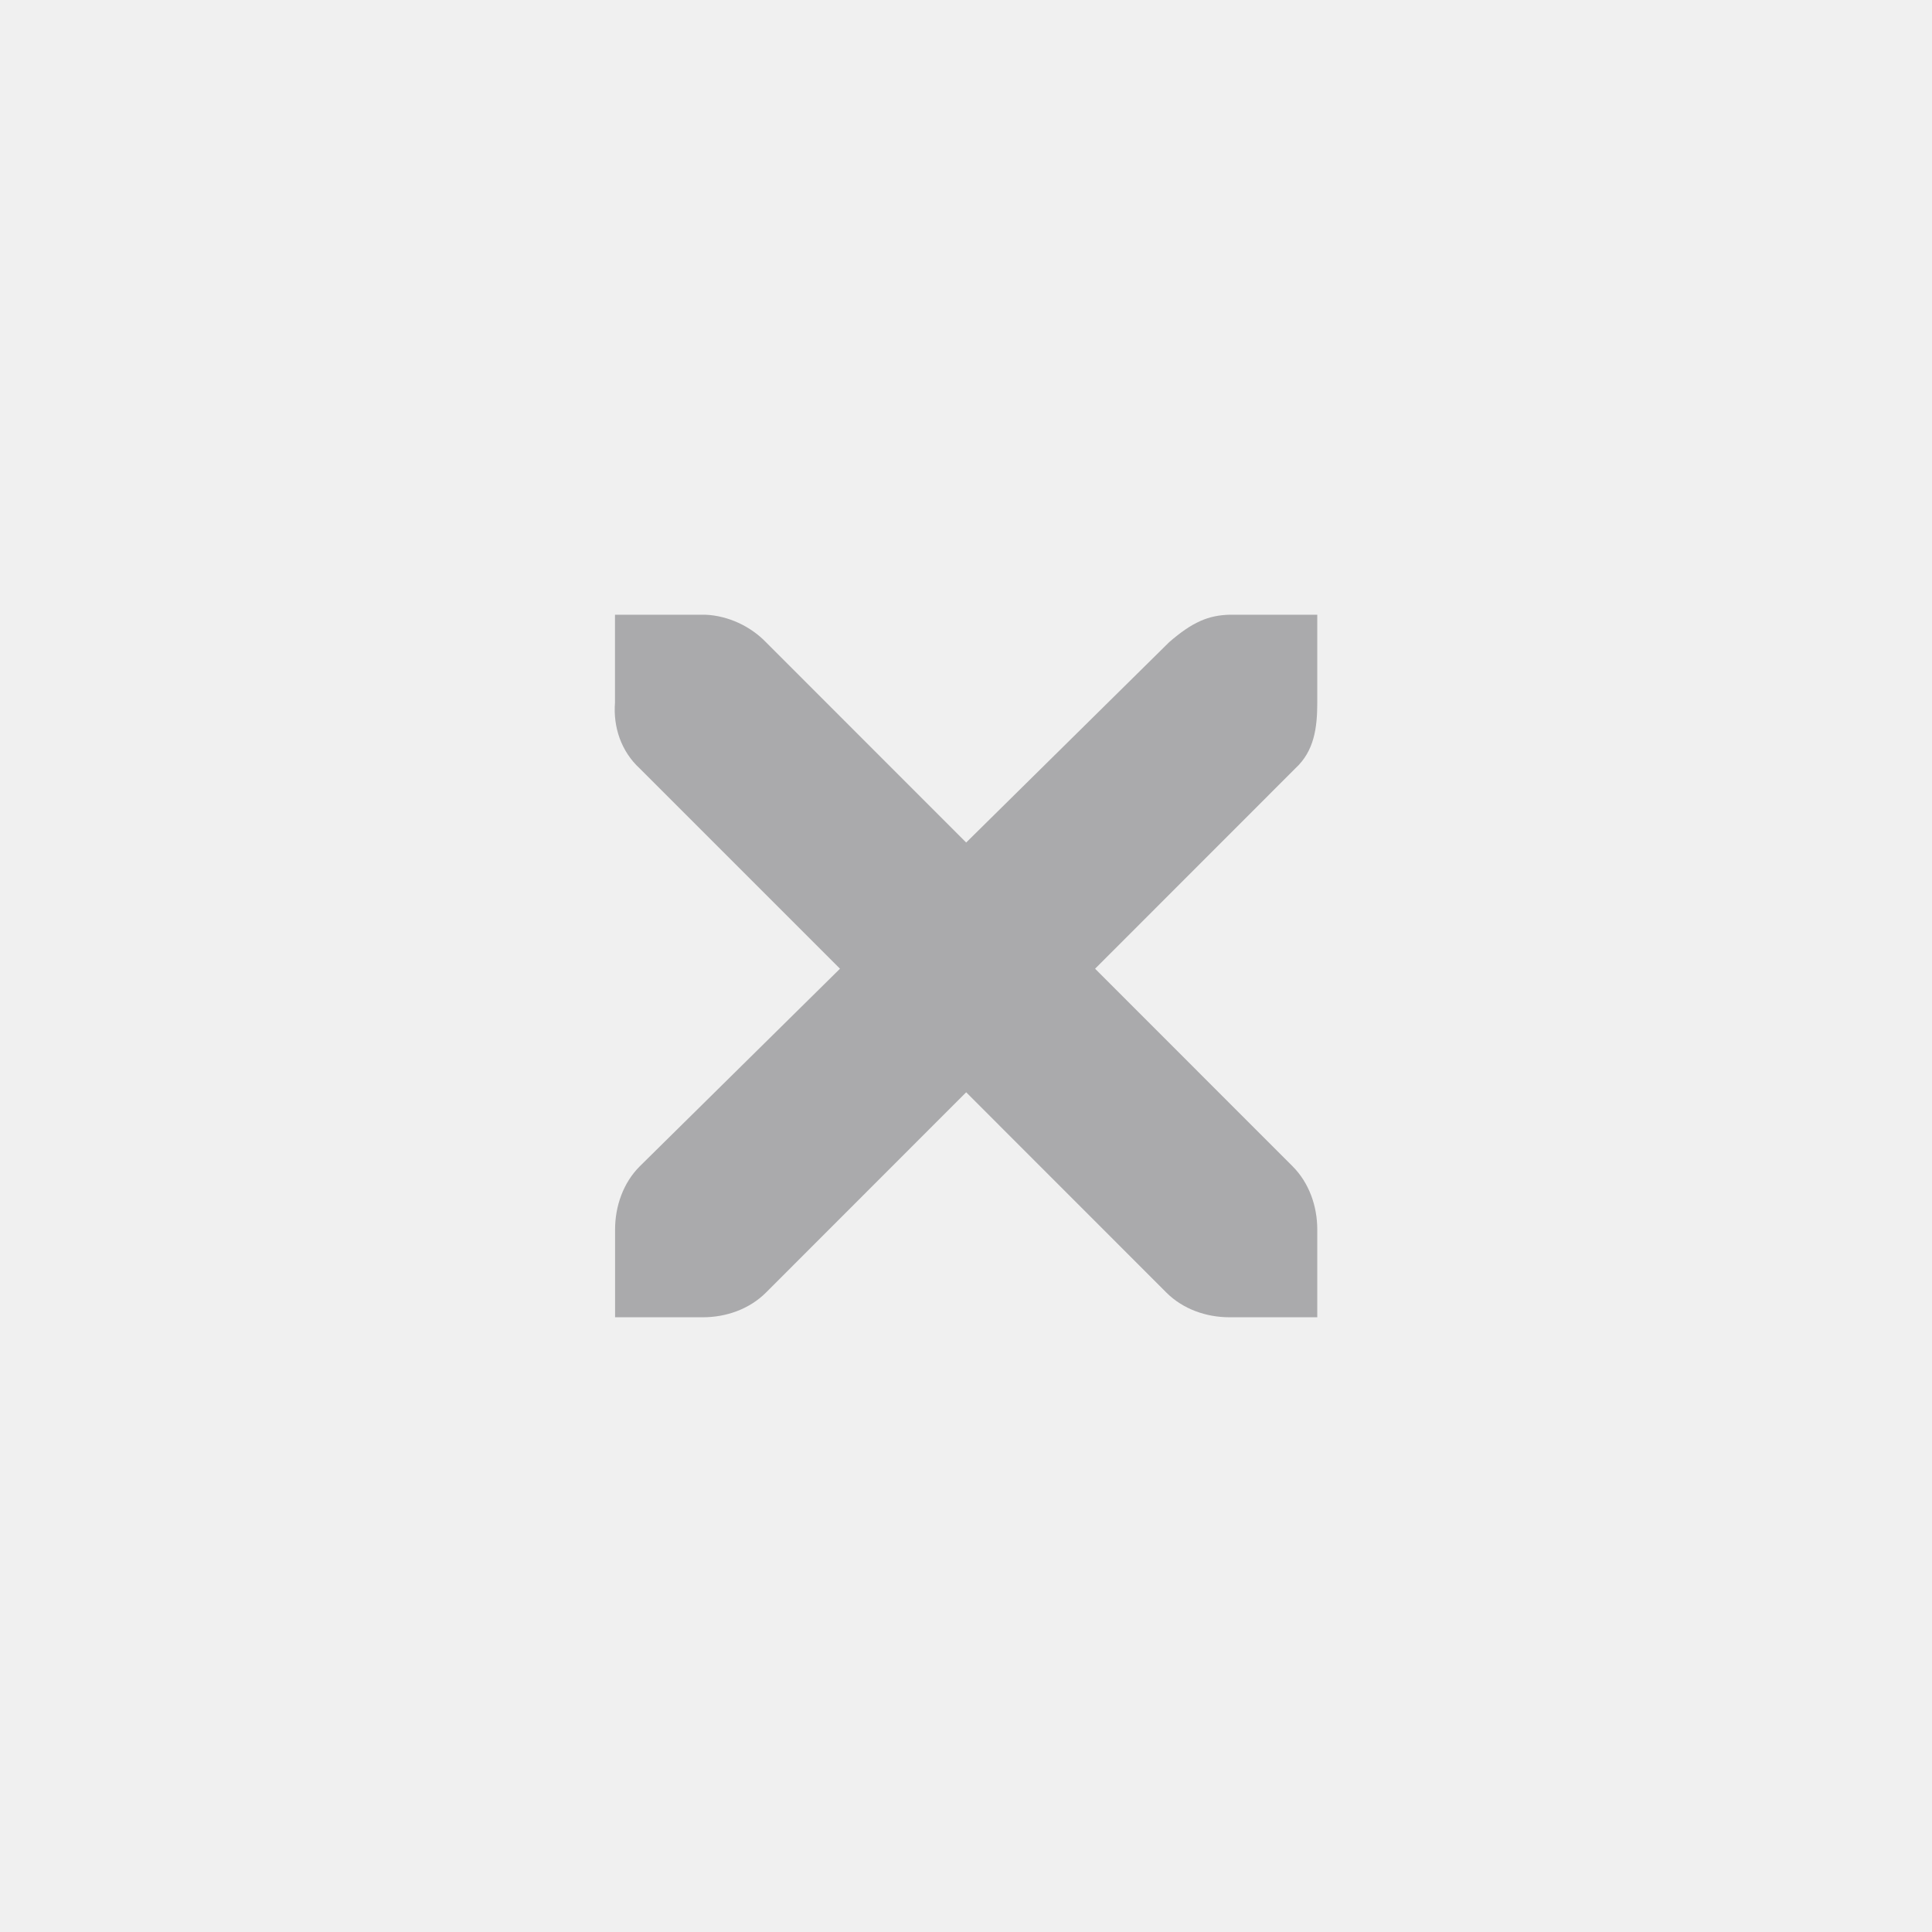
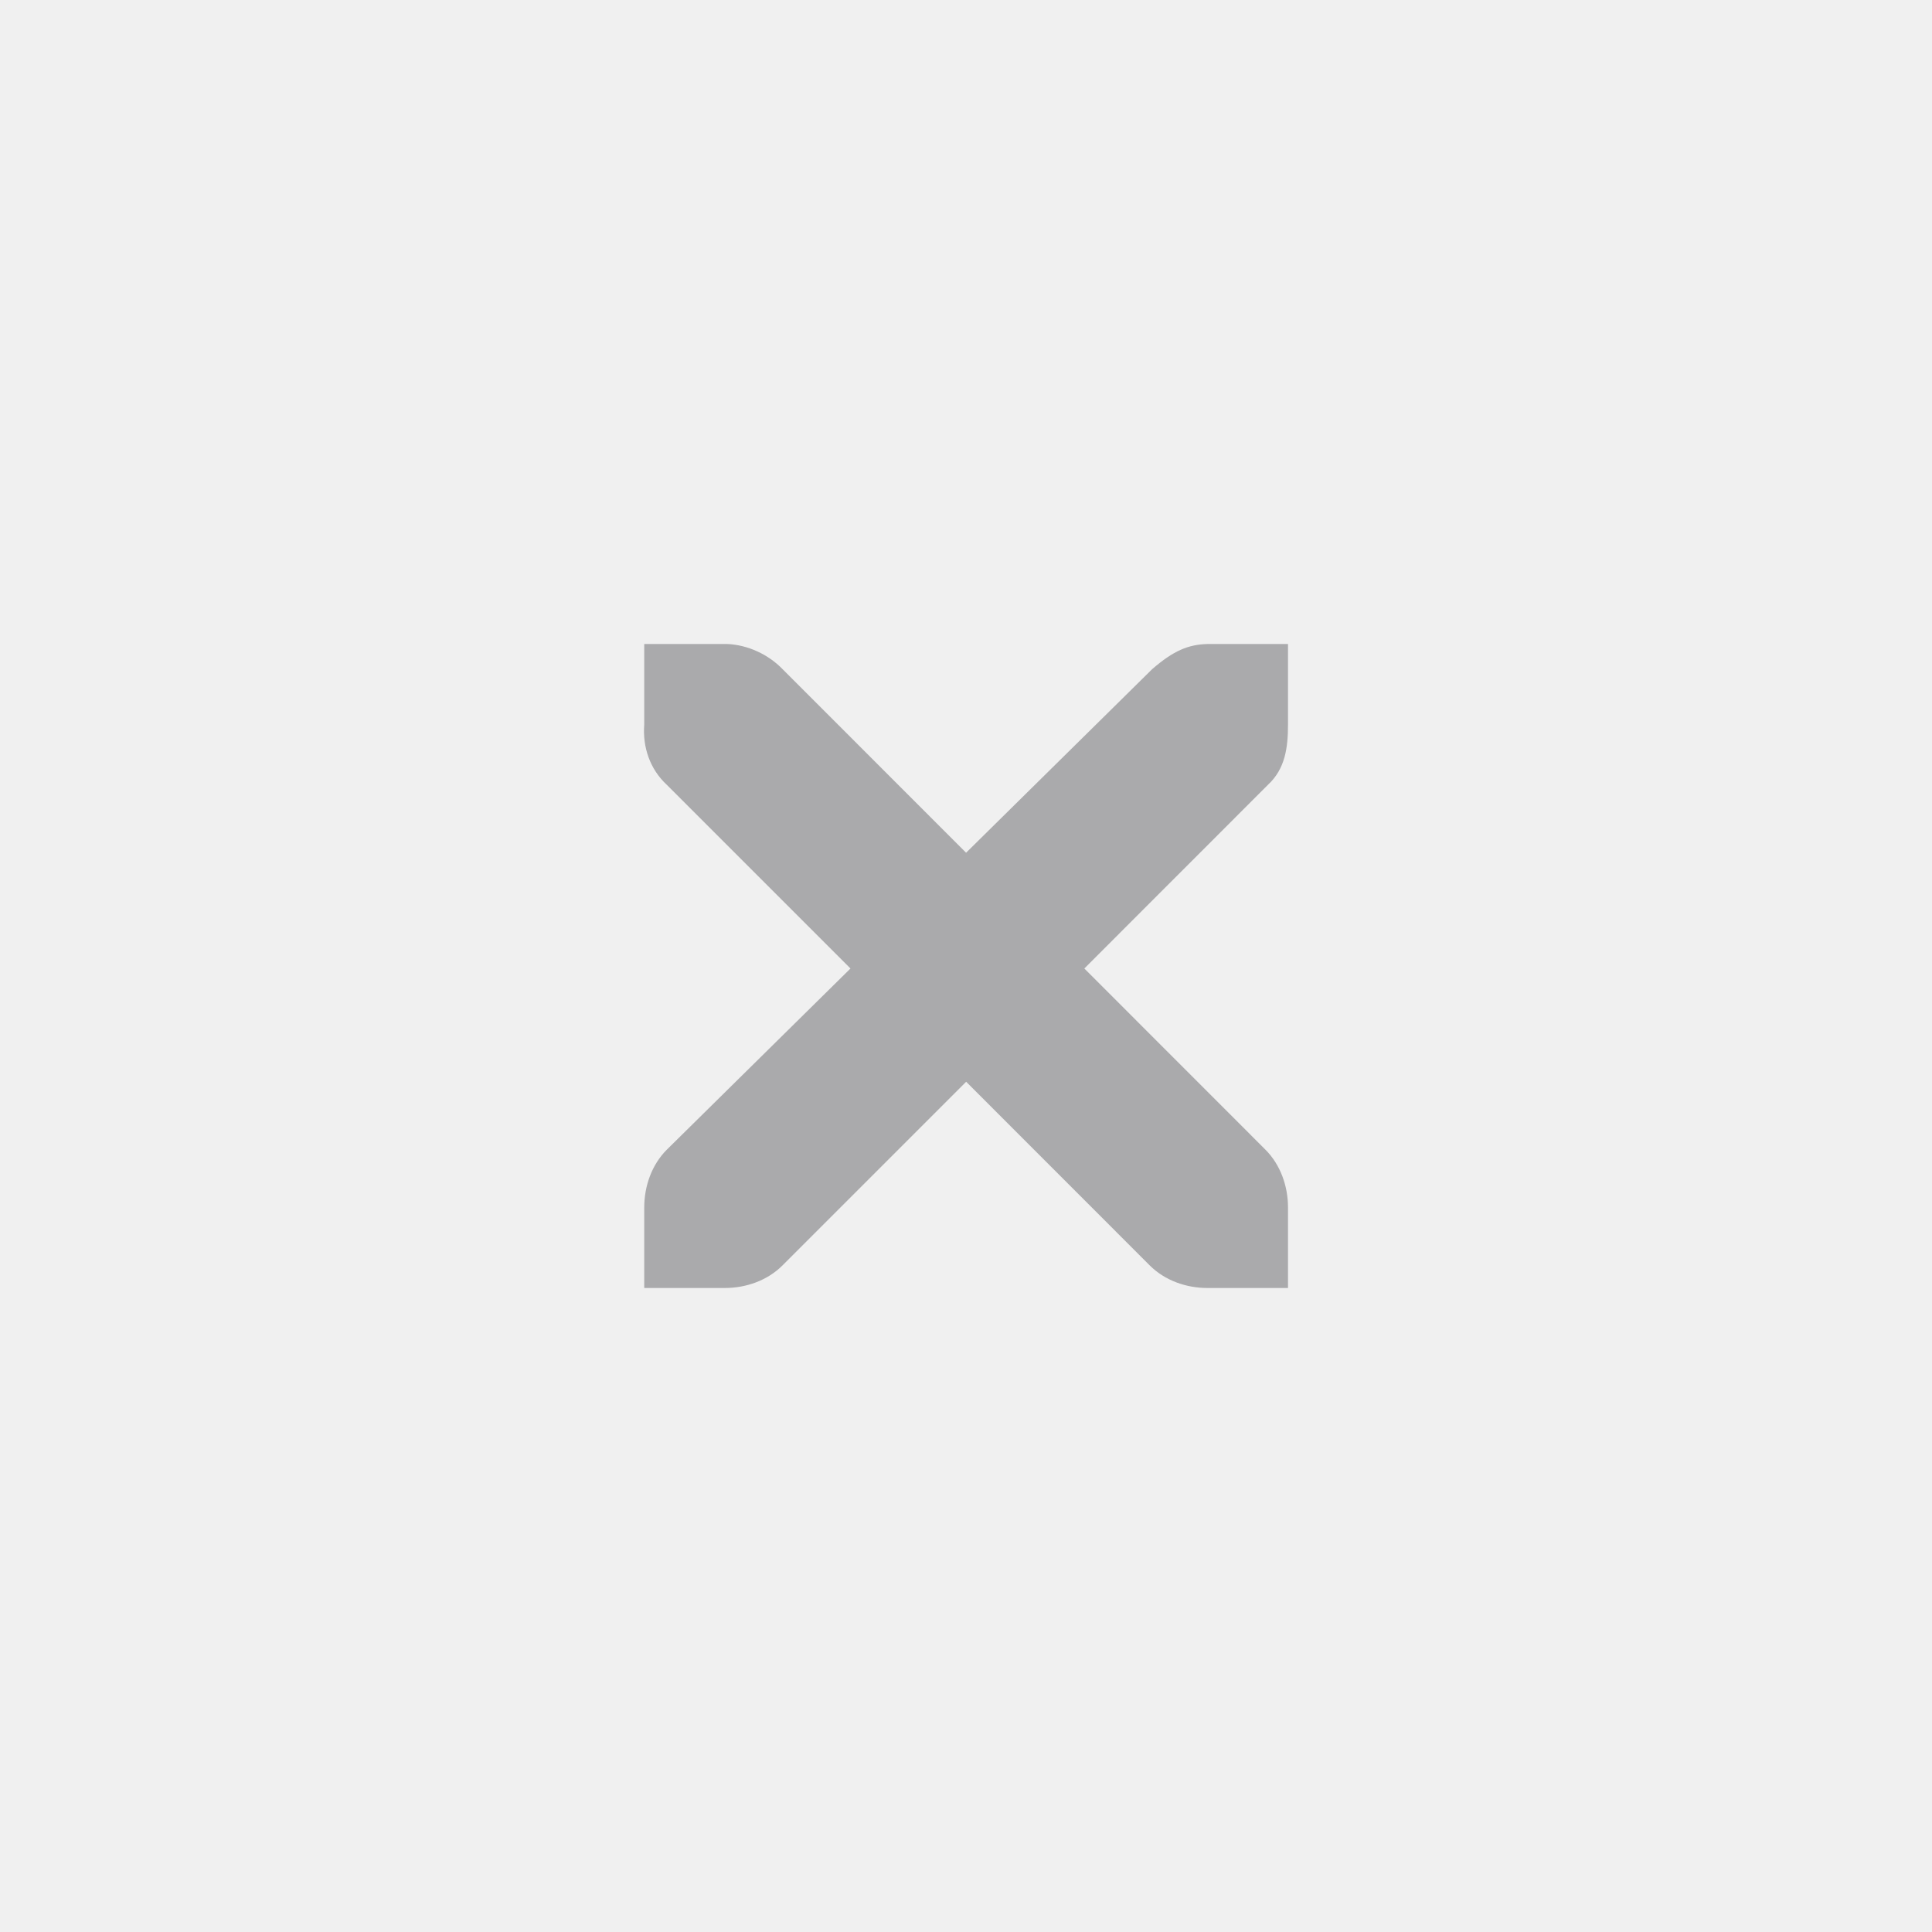
- <svg xmlns="http://www.w3.org/2000/svg" width="22" height="22" viewBox="0 0 22 22" version="1.1" id="svg844">
-   <defs id="defs838" />
-   <g style="enable-background:new" id="active-center">
-     <rect id="rect4175" width="22" height="22" x="0" y="0" style="opacity:0.001;fill:#000000;fill-opacity:1;fill-rule:nonzero;stroke:none;stroke-width:2;stroke-linecap:round;stroke-linejoin:round;stroke-miterlimit:4;stroke-dasharray:none;stroke-opacity:1" />
-     <path id="path10839-9" d="m 7.003,7 h 1 c 0.01,-1.2e-4 0.021,-4.599e-4 0.031,0 0.255,0.011 0.51,0.129 0.687,0.312 L 11.002,9.594 13.313,7.313 C 13.579,7.082 13.76,7.007 14,7 H 15 v 1 c 0,0.286 -0.034,0.551 -0.25,0.75 l -2.28,2.281 2.249,2.25 C 14.907,13.469 15,13.735 15,14 v 1 h -1 c -0.265,-10e-6 -0.53,-0.093 -0.718,-0.281 l -2.28,-2.281 -2.28,2.281 c -0.188,0.188 -0.453,0.281 -0.718,0.281 h -1 v -1 c -3e-6,-0.265 0.093,-0.531 0.281,-0.719 L 9.565,11.031 7.284,8.75 C 7.074,8.556 6.981,8.281 7.003,8 Z" style="color:#bebebe;font-style:normal;font-variant:normal;font-weight:normal;font-stretch:normal;font-size:medium;line-height:normal;font-family:'Andale Mono';-inkscape-font-specification:'Andale Mono';text-indent:0;text-align:start;text-decoration:none;text-decoration-line:none;letter-spacing:normal;word-spacing:normal;text-transform:none;writing-mode:lr-tb;direction:ltr;text-anchor:start;display:inline;overflow:visible;visibility:visible;fill:#aaaaac;fill-opacity:1;fill-rule:nonzero;stroke:none;stroke-width:1.781;marker:none;enable-background:new" />
+ <svg xmlns="http://www.w3.org/2000/svg" width="24" height="24" version="1.1" id="svg885">
+   <defs id="defs889" />
+   <g id="active-center">
+     <rect style="fill:#000000;opacity:.001" width="24" height="24" x="0" y="0" id="rect856" />
+     <path style="fill-rule:evenodd;fill:#aaaaac" d="m 8.003,8 h 1 c 0.01,-1.2e-4 0.021,-4.601e-4 0.031,0 0.255,0.011 0.51,0.129 0.687,0.312 l 2.28,2.281 2.312,-2.281 C 14.579,8.082 14.76,8.007 15,8 H 16 v 1 c 0,0.286 -0.034,0.551 -0.25,0.75 l -2.28,2.281 2.249,2.25 C 15.907,14.469 16,14.735 16,15 V 16 h -1 c -0.265,-10e-6 -0.53,-0.093 -0.718,-0.281 L 12.002,13.438 9.721,15.719 C 9.533,15.907 9.268,16 9.003,16 H 8.003 v -1 c -2.9e-6,-0.265 0.093,-0.531 0.281,-0.719 L 10.565,12.031 8.284,9.75 C 8.074,9.556 7.981,9.281 8.003,9 Z" id="path858" />
  </g>
-   <g style="enable-background:new" id="pressed-center">
-     <rect id="rect4211" width="22" height="22" x="46" y="0" style="opacity:0.001;fill:#000000;fill-opacity:1;fill-rule:nonzero;stroke:none;stroke-width:2;stroke-linecap:round;stroke-linejoin:round;stroke-miterlimit:4;stroke-dasharray:none;stroke-opacity:1" />
-     <circle id="circle4215" cx="57" cy="11" r="11" style="opacity:0.8;fill:#da4453;fill-opacity:1;fill-rule:nonzero;stroke:none;stroke-width:0;stroke-linecap:square;stroke-linejoin:round;stroke-miterlimit:4;stroke-dasharray:none;stroke-dashoffset:478.437;stroke-opacity:0.4" />
-     <path id="path4221" d="m 53.003,7 h 1 c 0.01,-1.2e-4 0.021,-4.6e-4 0.031,0 0.255,0.011 0.51,0.129 0.687,0.312 l 2.28,2.281 2.312,-2.281 c 0.266,-0.23 0.446,-0.305 0.687,-0.312 H 61 V 8 c 0,0.286 -0.034,0.551 -0.25,0.75 l -2.28,2.281 2.249,2.25 C 60.907,13.469 61,13.735 61,14 v 1 h -1 c -0.265,-10e-6 -0.53,-0.093 -0.718,-0.281 l -2.28,-2.281 -2.28,2.281 c -0.188,0.188 -0.453,0.281 -0.718,0.281 h -1 v -1 c -3e-6,-0.265 0.093,-0.531 0.281,-0.719 L 55.565,11.031 53.284,8.75 C 53.074,8.556 52.981,8.281 53.003,8 Z" style="color:#bebebe;font-style:normal;font-variant:normal;font-weight:normal;font-stretch:normal;font-size:medium;line-height:normal;font-family:'Andale Mono';-inkscape-font-specification:'Andale Mono';text-indent:0;text-align:start;text-decoration:none;text-decoration-line:none;letter-spacing:normal;word-spacing:normal;text-transform:none;writing-mode:lr-tb;direction:ltr;text-anchor:start;display:inline;overflow:visible;visibility:visible;fill:#aaaaac;fill-opacity:1;fill-rule:nonzero;stroke:none;stroke-width:1.781;marker:none;enable-background:new" />
+   <g id="hover-center">
+     <rect style="fill:#000000;opacity:.001" width="24" height="24" x="24" y="0" id="rect878" />
+     <circle style="fill:#ffffff;opacity:.18" cx="36" cy="12" id="circle880" r="12" />
+     <path style="fill-rule:evenodd;fill:#aaaaac" d="m 32.003,8 h 1 c 0.01,-1.2e-4 0.021,-4.601e-4 0.031,0 0.255,0.011 0.51,0.129 0.687,0.312 l 2.28,2.281 2.312,-2.281 C 38.579,8.082 38.76,8.007 39,8 H 40 v 1 c 0,0.286 -0.034,0.551 -0.25,0.75 l -2.28,2.281 2.249,2.25 C 39.907,14.469 40,14.735 40,15 V 16 h -1 c -0.265,-10e-6 -0.53,-0.093 -0.718,-0.281 l -2.28,-2.281 -2.28,2.281 C 33.533,15.907 33.268,16 33.003,16 h -1 v -1 c -3e-6,-0.265 0.093,-0.531 0.281,-0.719 L 34.565,12.031 32.284,9.75 C 32.074,9.556 31.981,9.281 32.003,9 Z" id="path882" />
  </g>
-   <g style="enable-background:new" id="inactive-center" transform="translate(69)">
-     <rect id="rect4225" width="22" height="22" x="0" y="0" style="opacity:0.001;fill:#000000;fill-opacity:1;fill-rule:nonzero;stroke:none;stroke-width:2;stroke-linecap:round;stroke-linejoin:round;stroke-miterlimit:4;stroke-dasharray:none;stroke-opacity:1" />
-     <path id="path4231" d="m 7.003,7 h 1 c 0.01,-1.2e-4 0.021,-4.599e-4 0.031,0 0.255,0.011 0.51,0.129 0.687,0.312 L 11.002,9.594 13.313,7.313 C 13.579,7.082 13.76,7.007 14,7 H 15 v 1 c 0,0.286 -0.034,0.551 -0.25,0.75 l -2.28,2.281 2.249,2.25 C 14.907,13.469 15,13.735 15,14 v 1 h -1 c -0.265,-10e-6 -0.53,-0.093 -0.718,-0.281 l -2.28,-2.281 -2.28,2.281 c -0.188,0.188 -0.453,0.281 -0.718,0.281 h -1 v -1 c -3e-6,-0.265 0.093,-0.531 0.281,-0.719 L 9.565,11.031 7.284,8.75 C 7.074,8.556 6.981,8.281 7.003,8 Z" style="color:#bebebe;font-style:normal;font-variant:normal;font-weight:normal;font-stretch:normal;font-size:medium;line-height:normal;font-family:'Andale Mono';-inkscape-font-specification:'Andale Mono';text-indent:0;text-align:start;text-decoration:none;text-decoration-line:none;letter-spacing:normal;word-spacing:normal;text-transform:none;writing-mode:lr-tb;direction:ltr;text-anchor:start;display:inline;overflow:visible;visibility:visible;opacity:0.25;fill:#ffffff;fill-opacity:1;fill-rule:nonzero;stroke:none;stroke-width:1.781;marker:none;enable-background:new" />
+   <g id="pressed-center">
+     <rect style="fill:#000000;opacity:.001" width="24" height="24" x="48" y="0" id="rect861" />
+     <circle style="fill:#ffffff;opacity:.28" cx="60" cy="12" id="circle863" r="12" />
+     <path style="fill-rule:evenodd;fill:#aaaaac" d="m 56.003,8 h 1 c 0.01,-1.2e-4 0.021,-4.601e-4 0.031,0 0.255,0.011 0.51,0.129 0.687,0.312 l 2.28,2.281 2.312,-2.281 c 0.266,-0.23 0.447,-0.305 0.687,-0.312 H 64 v 1 c 0,0.286 -0.034,0.551 -0.25,0.75 l -2.28,2.281 2.249,2.25 C 63.907,14.469 64,14.735 64,15 V 16 h -1 c -0.265,-10e-6 -0.53,-0.093 -0.718,-0.281 l -2.28,-2.281 -2.28,2.281 C 57.533,15.907 57.268,16 57.003,16 h -1 v -1 c -2e-6,-0.265 0.093,-0.531 0.281,-0.719 L 58.565,12.031 56.284,9.75 C 56.074,9.556 55.981,9.281 56.003,9 Z" id="path865" />
  </g>
-   <g style="enable-background:new" id="deactivated-center" transform="translate(92)">
-     <rect id="rect4235" width="22" height="22" x="0" y="0" style="opacity:0.001;fill:#000000;fill-opacity:1;fill-rule:nonzero;stroke:none;stroke-width:2;stroke-linecap:round;stroke-linejoin:round;stroke-miterlimit:4;stroke-dasharray:none;stroke-opacity:1" />
-     <path id="path4241" d="m 7.003,7 h 1 c 0.01,-1.2e-4 0.021,-4.6e-4 0.031,0 0.255,0.011 0.51,0.129 0.687,0.312 l 2.28,2.281 2.312,-2.281 c 0.266,-0.23 0.446,-0.305 0.687,-0.312 H 15 V 8 c 0,0.286 -0.034,0.551 -0.25,0.75 l -2.28,2.281 2.249,2.25 C 14.907,13.469 15,13.735 15,14 v 1 h -1 c -0.265,-10e-6 -0.53,-0.093 -0.718,-0.281 l -2.28,-2.281 -2.28,2.281 c -0.188,0.188 -0.453,0.281 -0.718,0.281 h -1 v -1 c -2.9e-6,-0.265 0.093,-0.531 0.281,-0.719 L 9.565,11.031 7.284,8.75 C 7.074,8.556 6.981,8.281 7.003,8 Z" style="color:#bebebe;font-style:normal;font-variant:normal;font-weight:normal;font-stretch:normal;font-size:medium;line-height:normal;font-family:'Andale Mono';-inkscape-font-specification:'Andale Mono';text-indent:0;text-align:start;text-decoration:none;text-decoration-line:none;letter-spacing:normal;word-spacing:normal;text-transform:none;writing-mode:lr-tb;direction:ltr;text-anchor:start;display:inline;overflow:visible;visibility:visible;opacity:0.25;fill:#ffffff;fill-opacity:1;fill-rule:nonzero;stroke:none;stroke-width:1.781;marker:none;enable-background:new" />
+   <g id="inactive-center">
+     <rect style="fill:#000000;opacity:.001" width="24" height="24" x="72" y="0" id="rect868" />
+     <path style="opacity:0.5;fill-rule:evenodd;fill:#aaaaac" d="m 80.003,8 h 1 c 0.01,-1.2e-4 0.021,-4.601e-4 0.031,0 0.255,0.011 0.51,0.129 0.687,0.312 l 2.28,2.281 2.312,-2.281 c 0.266,-0.23 0.447,-0.305 0.687,-0.312 H 88 v 1 c 0,0.286 -0.034,0.551 -0.25,0.75 l -2.28,2.281 2.249,2.25 C 87.907,14.469 88,14.735 88,15 V 16 h -1 c -0.265,-10e-6 -0.53,-0.093 -0.718,-0.281 l -2.28,-2.281 -2.28,2.281 C 81.533,15.907 81.268,16 81.003,16 h -1 v -1 c -3e-6,-0.265 0.093,-0.531 0.281,-0.719 L 82.565,12.031 80.284,9.75 C 80.074,9.556 79.981,9.281 80.003,9 Z" id="path870" />
  </g>
-   <g style="enable-background:new" id="hover-center">
-     <rect id="rect4224" width="22" height="22" x="23" y="0" style="opacity:0.001;fill:#000000;fill-opacity:1;fill-rule:nonzero;stroke:none;stroke-width:2;stroke-linecap:round;stroke-linejoin:round;stroke-miterlimit:4;stroke-dasharray:none;stroke-opacity:1" />
-     <circle id="circle4230" cx="34" cy="11" r="11" style="opacity:0.5;fill:#da4453;fill-opacity:1;fill-rule:nonzero;stroke:none;stroke-width:0;stroke-linecap:square;stroke-linejoin:round;stroke-miterlimit:4;stroke-dasharray:none;stroke-dashoffset:478.437;stroke-opacity:0.4" />
-     <path d="m 30.003,7 h 1 c 0.01,-1.2e-4 0.021,-4.6e-4 0.031,0 0.255,0.011 0.51,0.129 0.687,0.312 l 2.28,2.281 2.312,-2.281 c 0.266,-0.23 0.446,-0.305 0.687,-0.312 H 38 V 8 c 0,0.286 -0.034,0.551 -0.25,0.75 l -2.28,2.281 2.249,2.25 C 37.907,13.469 38,13.735 38,14 v 1 h -1 c -0.265,-10e-6 -0.53,-0.093 -0.718,-0.281 l -2.28,-2.281 -2.28,2.281 c -0.188,0.188 -0.453,0.281 -0.718,0.281 h -1 v -1 c -3e-6,-0.265 0.093,-0.531 0.281,-0.719 L 32.565,11.031 30.284,8.75 C 30.074,8.556 29.981,8.281 30.003,8 Z" id="path4236" style="color:#bebebe;font-style:normal;font-variant:normal;font-weight:normal;font-stretch:normal;font-size:medium;line-height:normal;font-family:'Andale Mono';-inkscape-font-specification:'Andale Mono';text-indent:0;text-align:start;text-decoration:none;text-decoration-line:none;letter-spacing:normal;word-spacing:normal;text-transform:none;writing-mode:lr-tb;direction:ltr;text-anchor:start;display:inline;overflow:visible;visibility:visible;fill:#aaaaac;fill-opacity:1;fill-rule:nonzero;stroke:none;stroke-width:1.781;marker:none;enable-background:new" />
+   <g id="deactivated-center">
+     <rect style="fill:#000000;opacity:.001" width="24" height="24" x="96" y="0" id="rect873" />
+     <path style="opacity:0.5;fill-rule:evenodd;fill:#aaaaac" d="m 104.003,8 h 1 c 0.011,-1.2e-4 0.021,-4.601e-4 0.031,0 0.255,0.011 0.51,0.129 0.687,0.312 l 2.28,2.281 2.312,-2.281 c 0.266,-0.23 0.446,-0.305 0.687,-0.312 H 112 v 1 c 0,0.286 -0.034,0.551 -0.25,0.75 l -2.28,2.281 2.249,2.25 c 0.188,0.188 0.281,0.453 0.281,0.719 V 16 h -1 c -0.265,-10e-6 -0.53,-0.093 -0.718,-0.281 l -2.28,-2.281 -2.28,2.281 C 105.533,15.907 105.268,16 105.003,16 h -1 v -1 c 0,-0.265 0.093,-0.531 0.281,-0.719 l 2.28,-2.25 -2.28,-2.281 c -0.211,-0.195 -0.303,-0.469 -0.281,-0.75 z" id="path875" />
  </g>
</svg>
